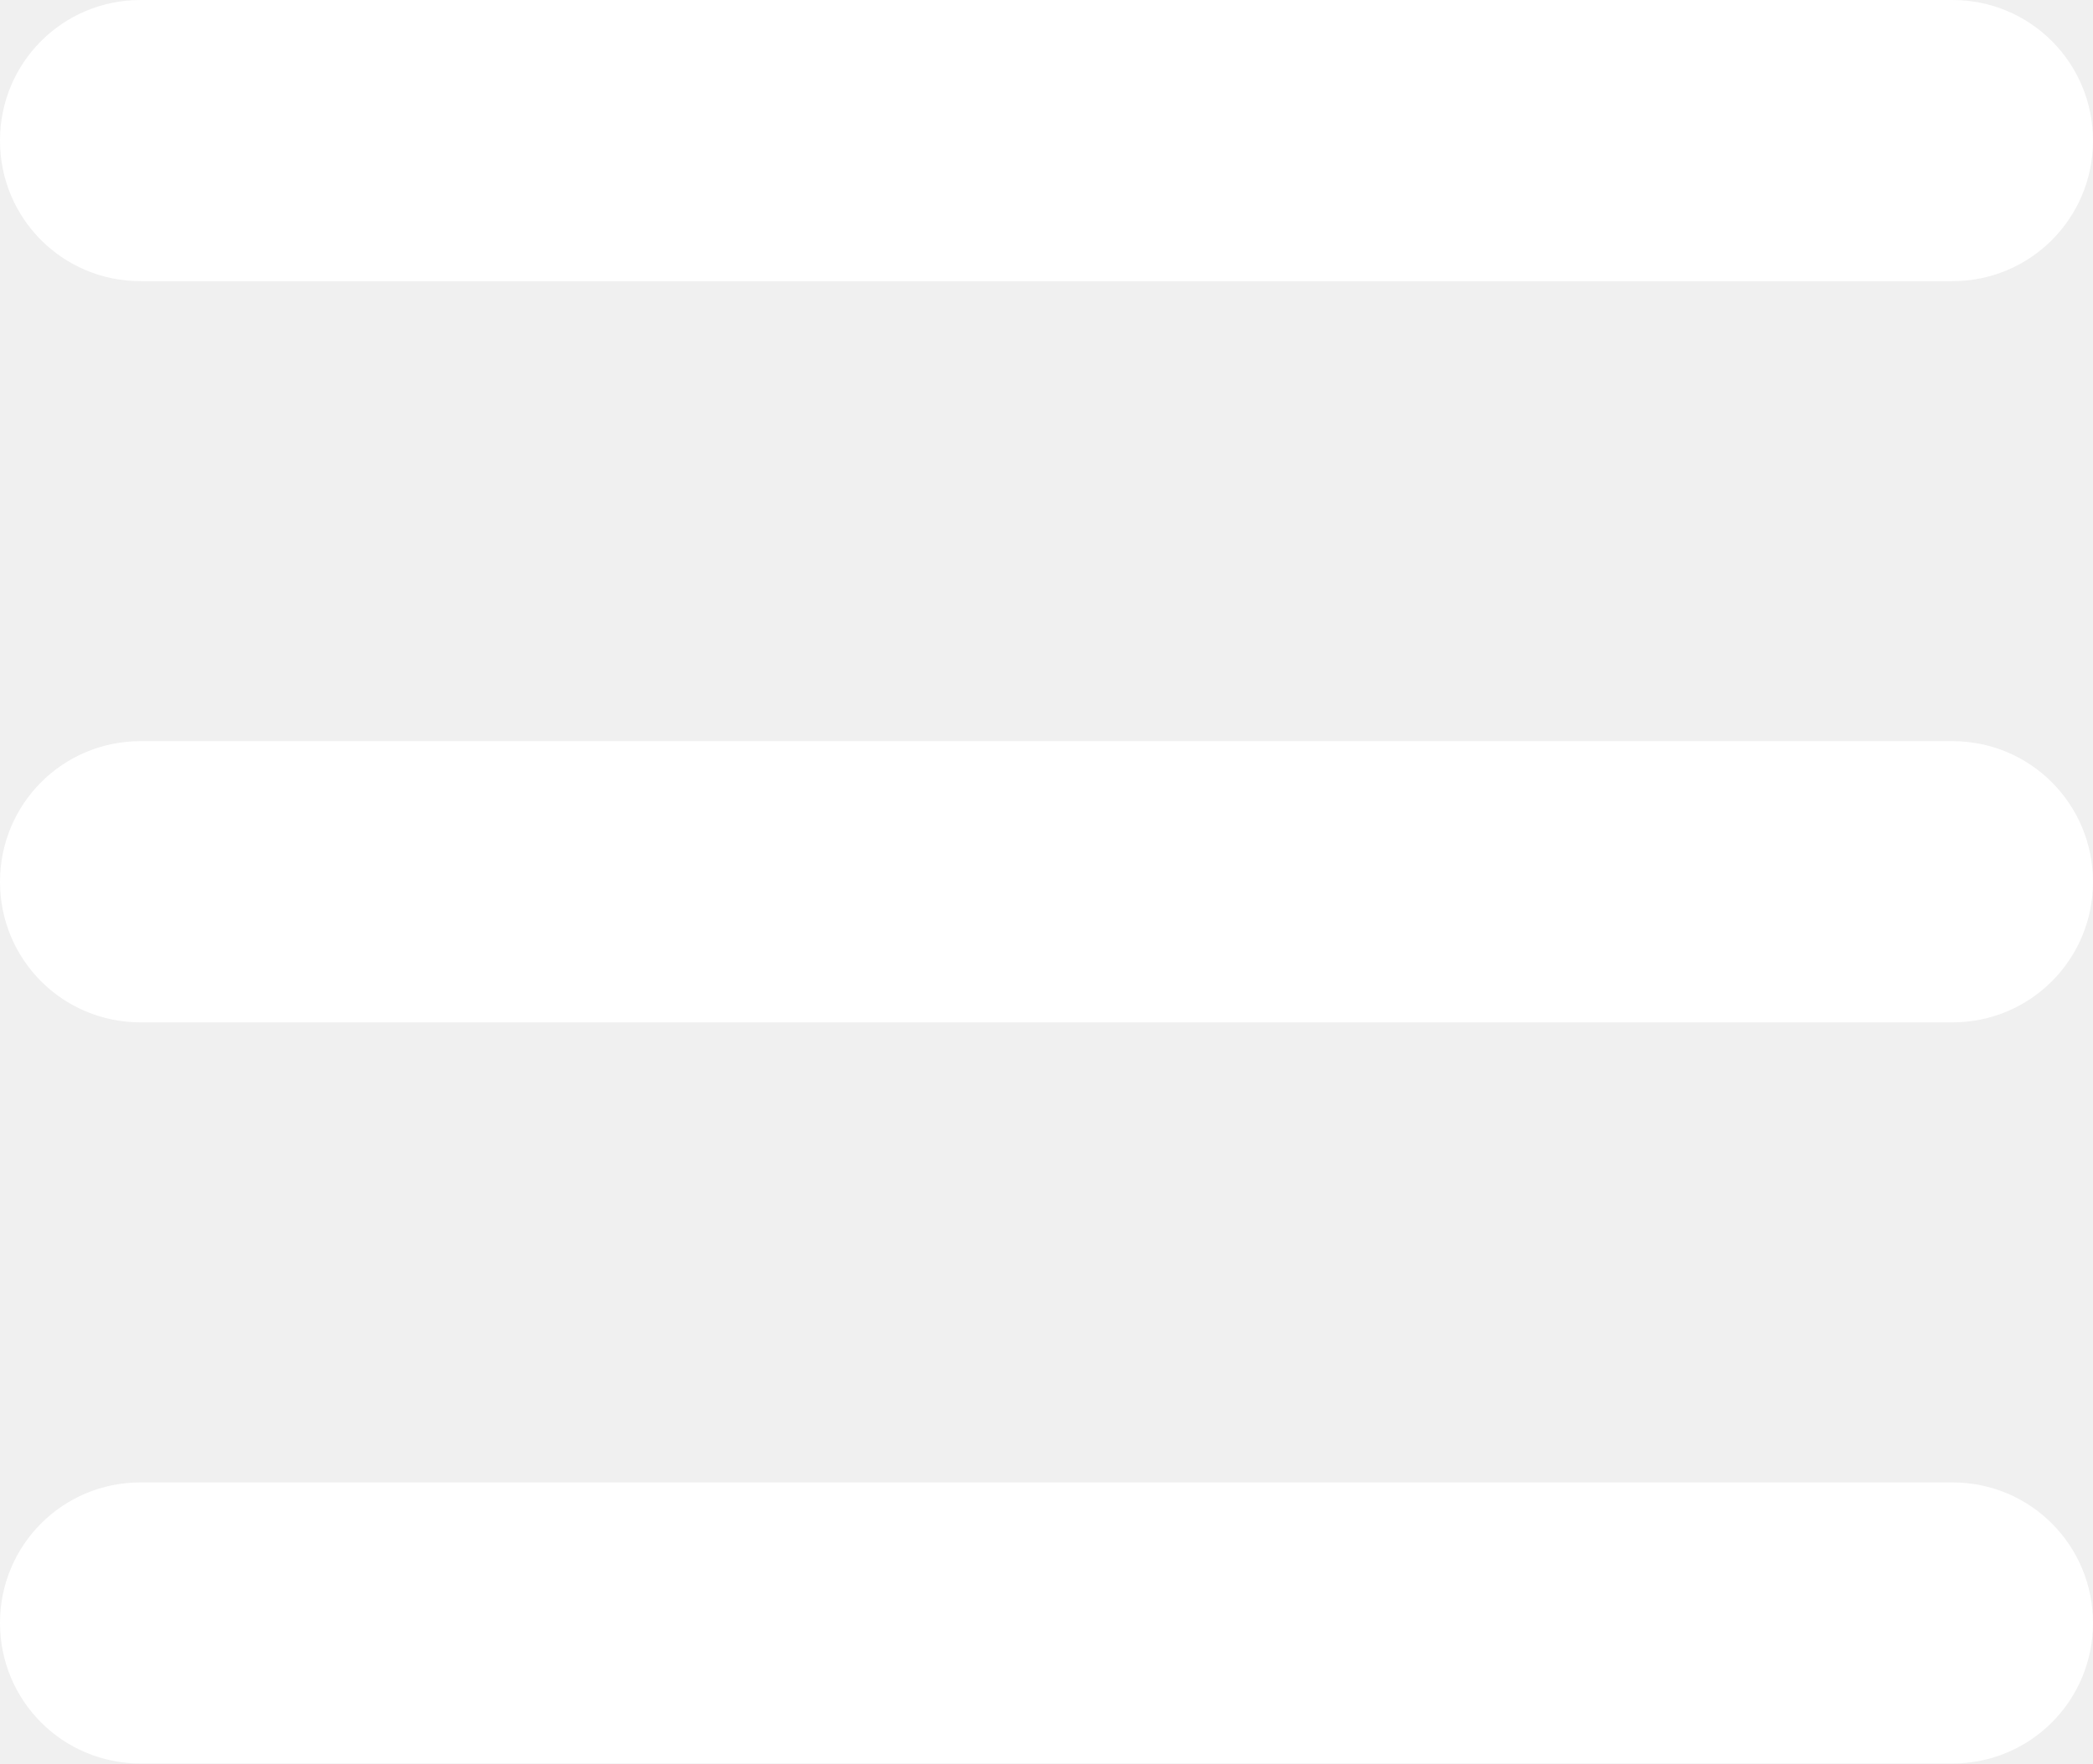
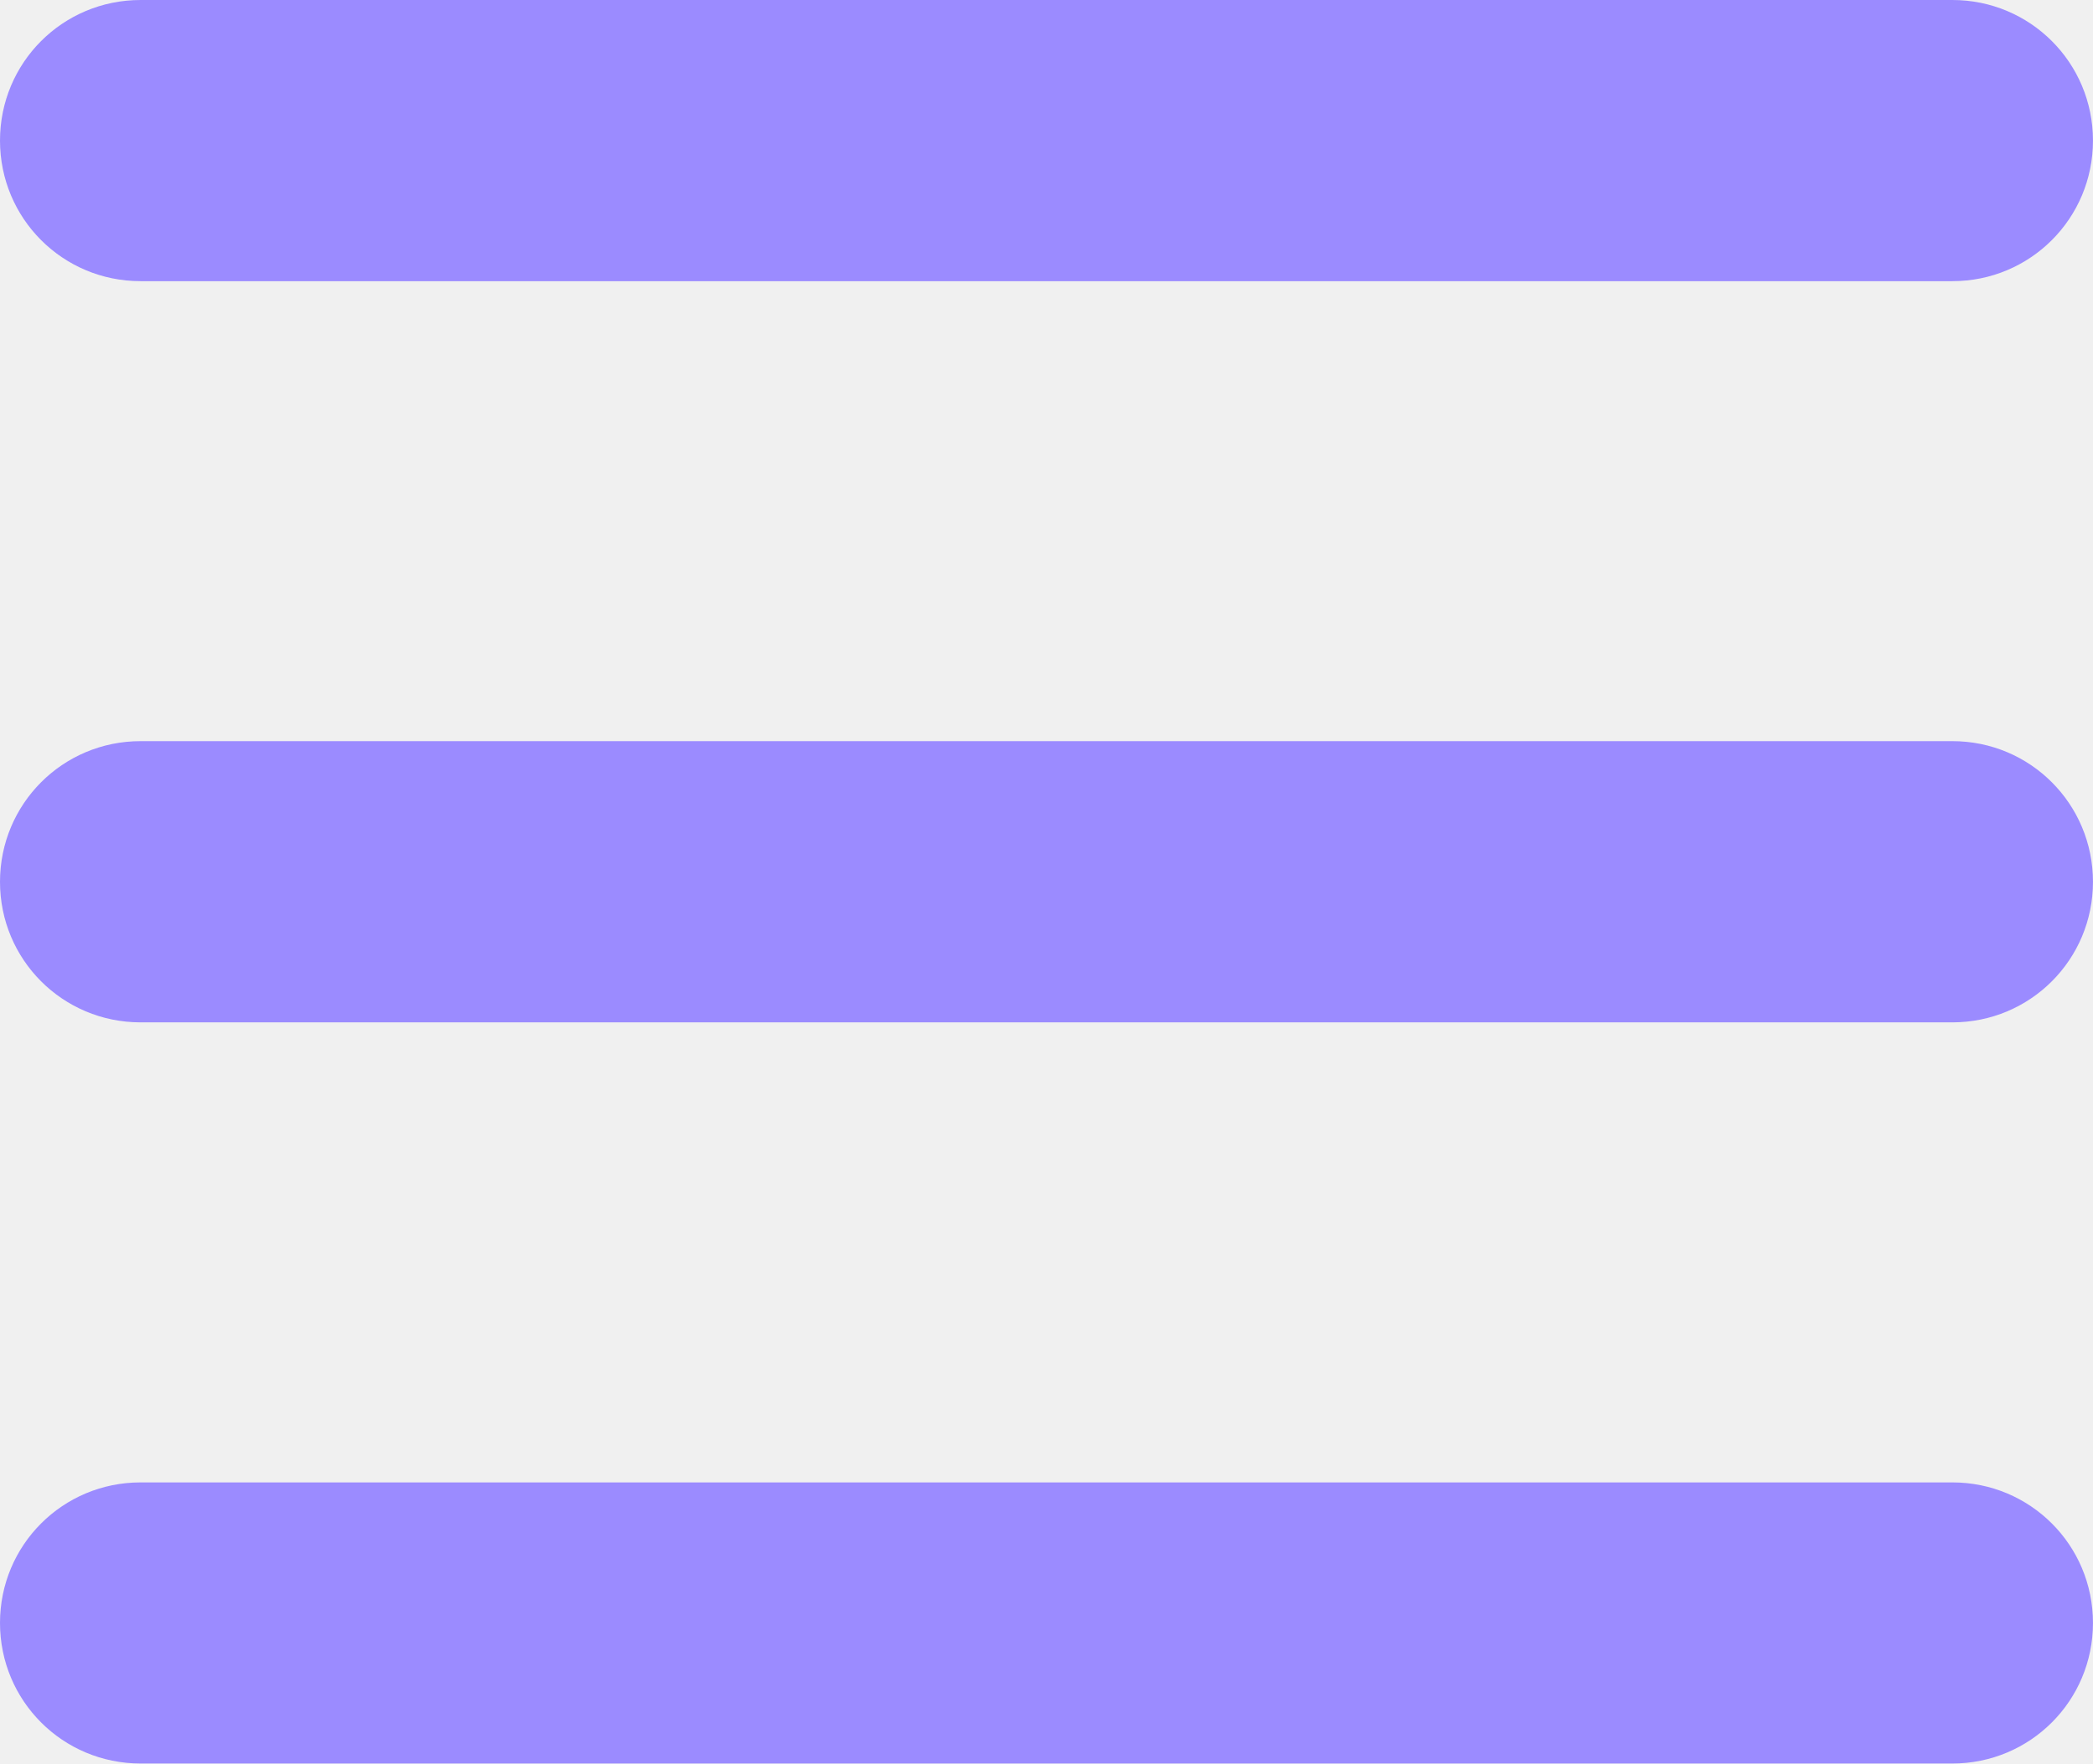
<svg xmlns="http://www.w3.org/2000/svg" width="9.718mm" height="8.188mm" viewBox="0 0 9.718 8.188" version="1.1" id="svg8">
  <defs id="defs2" />
  <g id="layer1" transform="translate(-72.1792,-118.2634)">
-     <path style="fill:#ffffff;fill-opacity:1;stroke:none;stroke-width:0.753;stroke-opacity:1" d="M 2.467 0 C 1.1 0 0 1.1 0 2.467 C 0 3.834 1.1 4.934 2.467 4.934 L 34.262 4.934 C 35.628 4.934 36.729 3.834 36.729 2.467 C 36.729 1.1 35.628 0 34.262 0 L 2.467 0 z M 2.467 13.006 C 1.1 13.006 0 14.108 0 15.475 C 0 16.841 1.1 17.941 2.467 17.941 L 34.262 17.941 C 35.628 17.941 36.729 16.841 36.729 15.475 C 36.729 14.108 35.628 13.006 34.262 13.006 L 2.467 13.006 z M 2.467 26.014 C 1.1 26.014 0 27.114 0 28.48 C 0 29.847 1.1 30.947 2.467 30.947 L 34.262 30.947 C 35.628 30.947 36.729 29.847 36.729 28.48 C 36.729 27.114 35.628 26.014 34.262 26.014 L 2.467 26.014 z " transform="matrix(0.2645833,0,0,0.2645833,72.1792,118.2634)" id="rect4485" />
+     <path style="fill:#9b8bff;fill-opacity:1;stroke:none;stroke-width:0.753;stroke-opacity:1" d="M 2.467 0 C 1.1 0 0 1.1 0 2.467 C 0 3.834 1.1 4.934 2.467 4.934 L 34.262 4.934 C 35.628 4.934 36.729 3.834 36.729 2.467 C 36.729 1.1 35.628 0 34.262 0 L 2.467 0 z M 2.467 13.006 C 1.1 13.006 0 14.108 0 15.475 C 0 16.841 1.1 17.941 2.467 17.941 L 34.262 17.941 C 35.628 17.941 36.729 16.841 36.729 15.475 C 36.729 14.108 35.628 13.006 34.262 13.006 L 2.467 13.006 z M 2.467 26.014 C 1.1 26.014 0 27.114 0 28.48 C 0 29.847 1.1 30.947 2.467 30.947 L 34.262 30.947 C 35.628 30.947 36.729 29.847 36.729 28.48 C 36.729 27.114 35.628 26.014 34.262 26.014 L 2.467 26.014 z " transform="matrix(0.2645833,0,0,0.2645833,72.1792,118.2634)" id="rect4485" />
  </g>
</svg>
